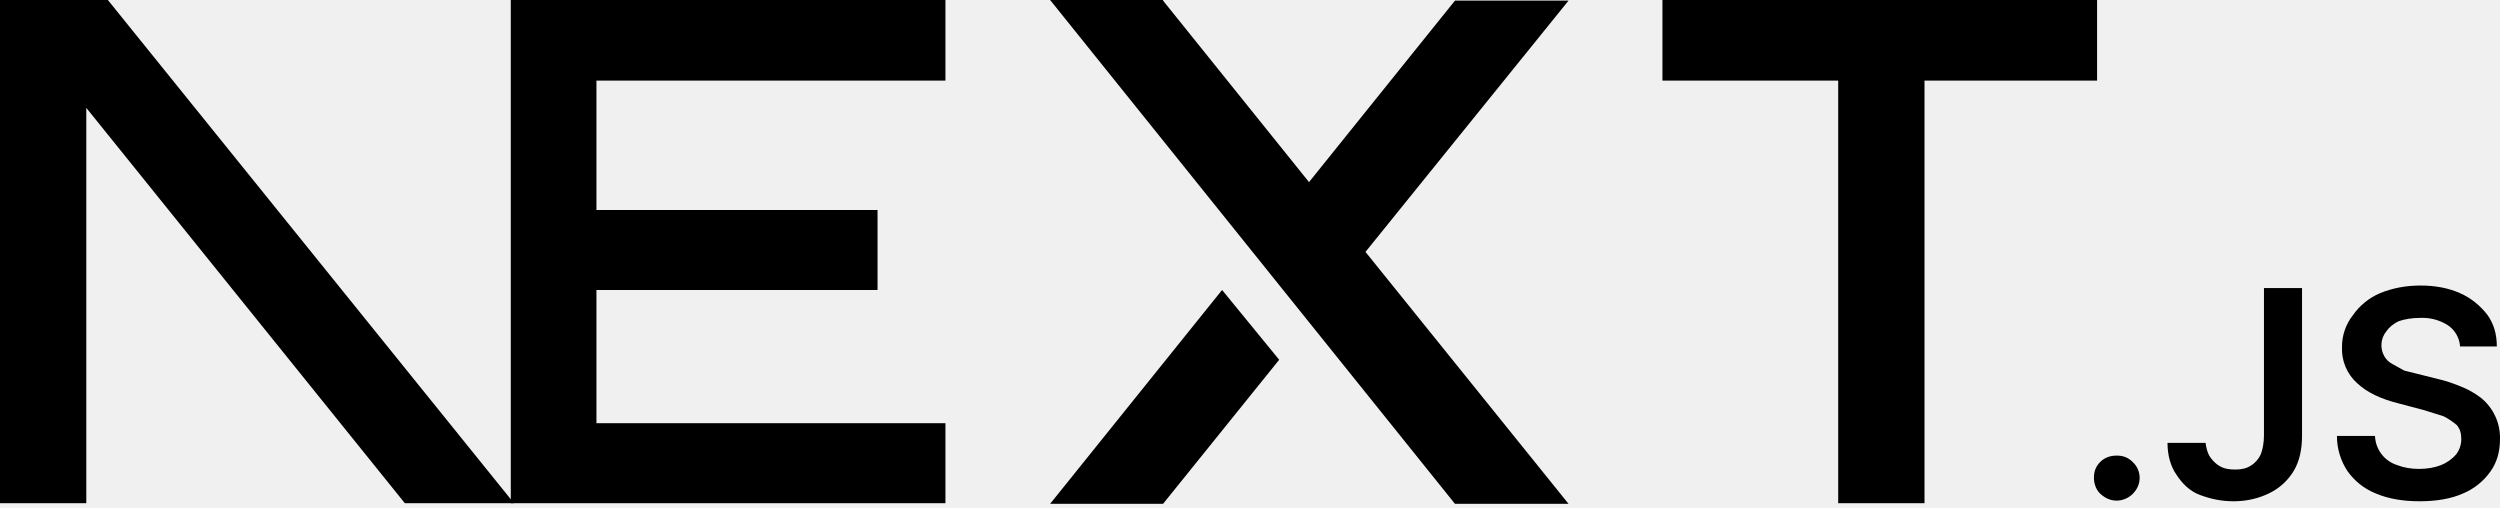
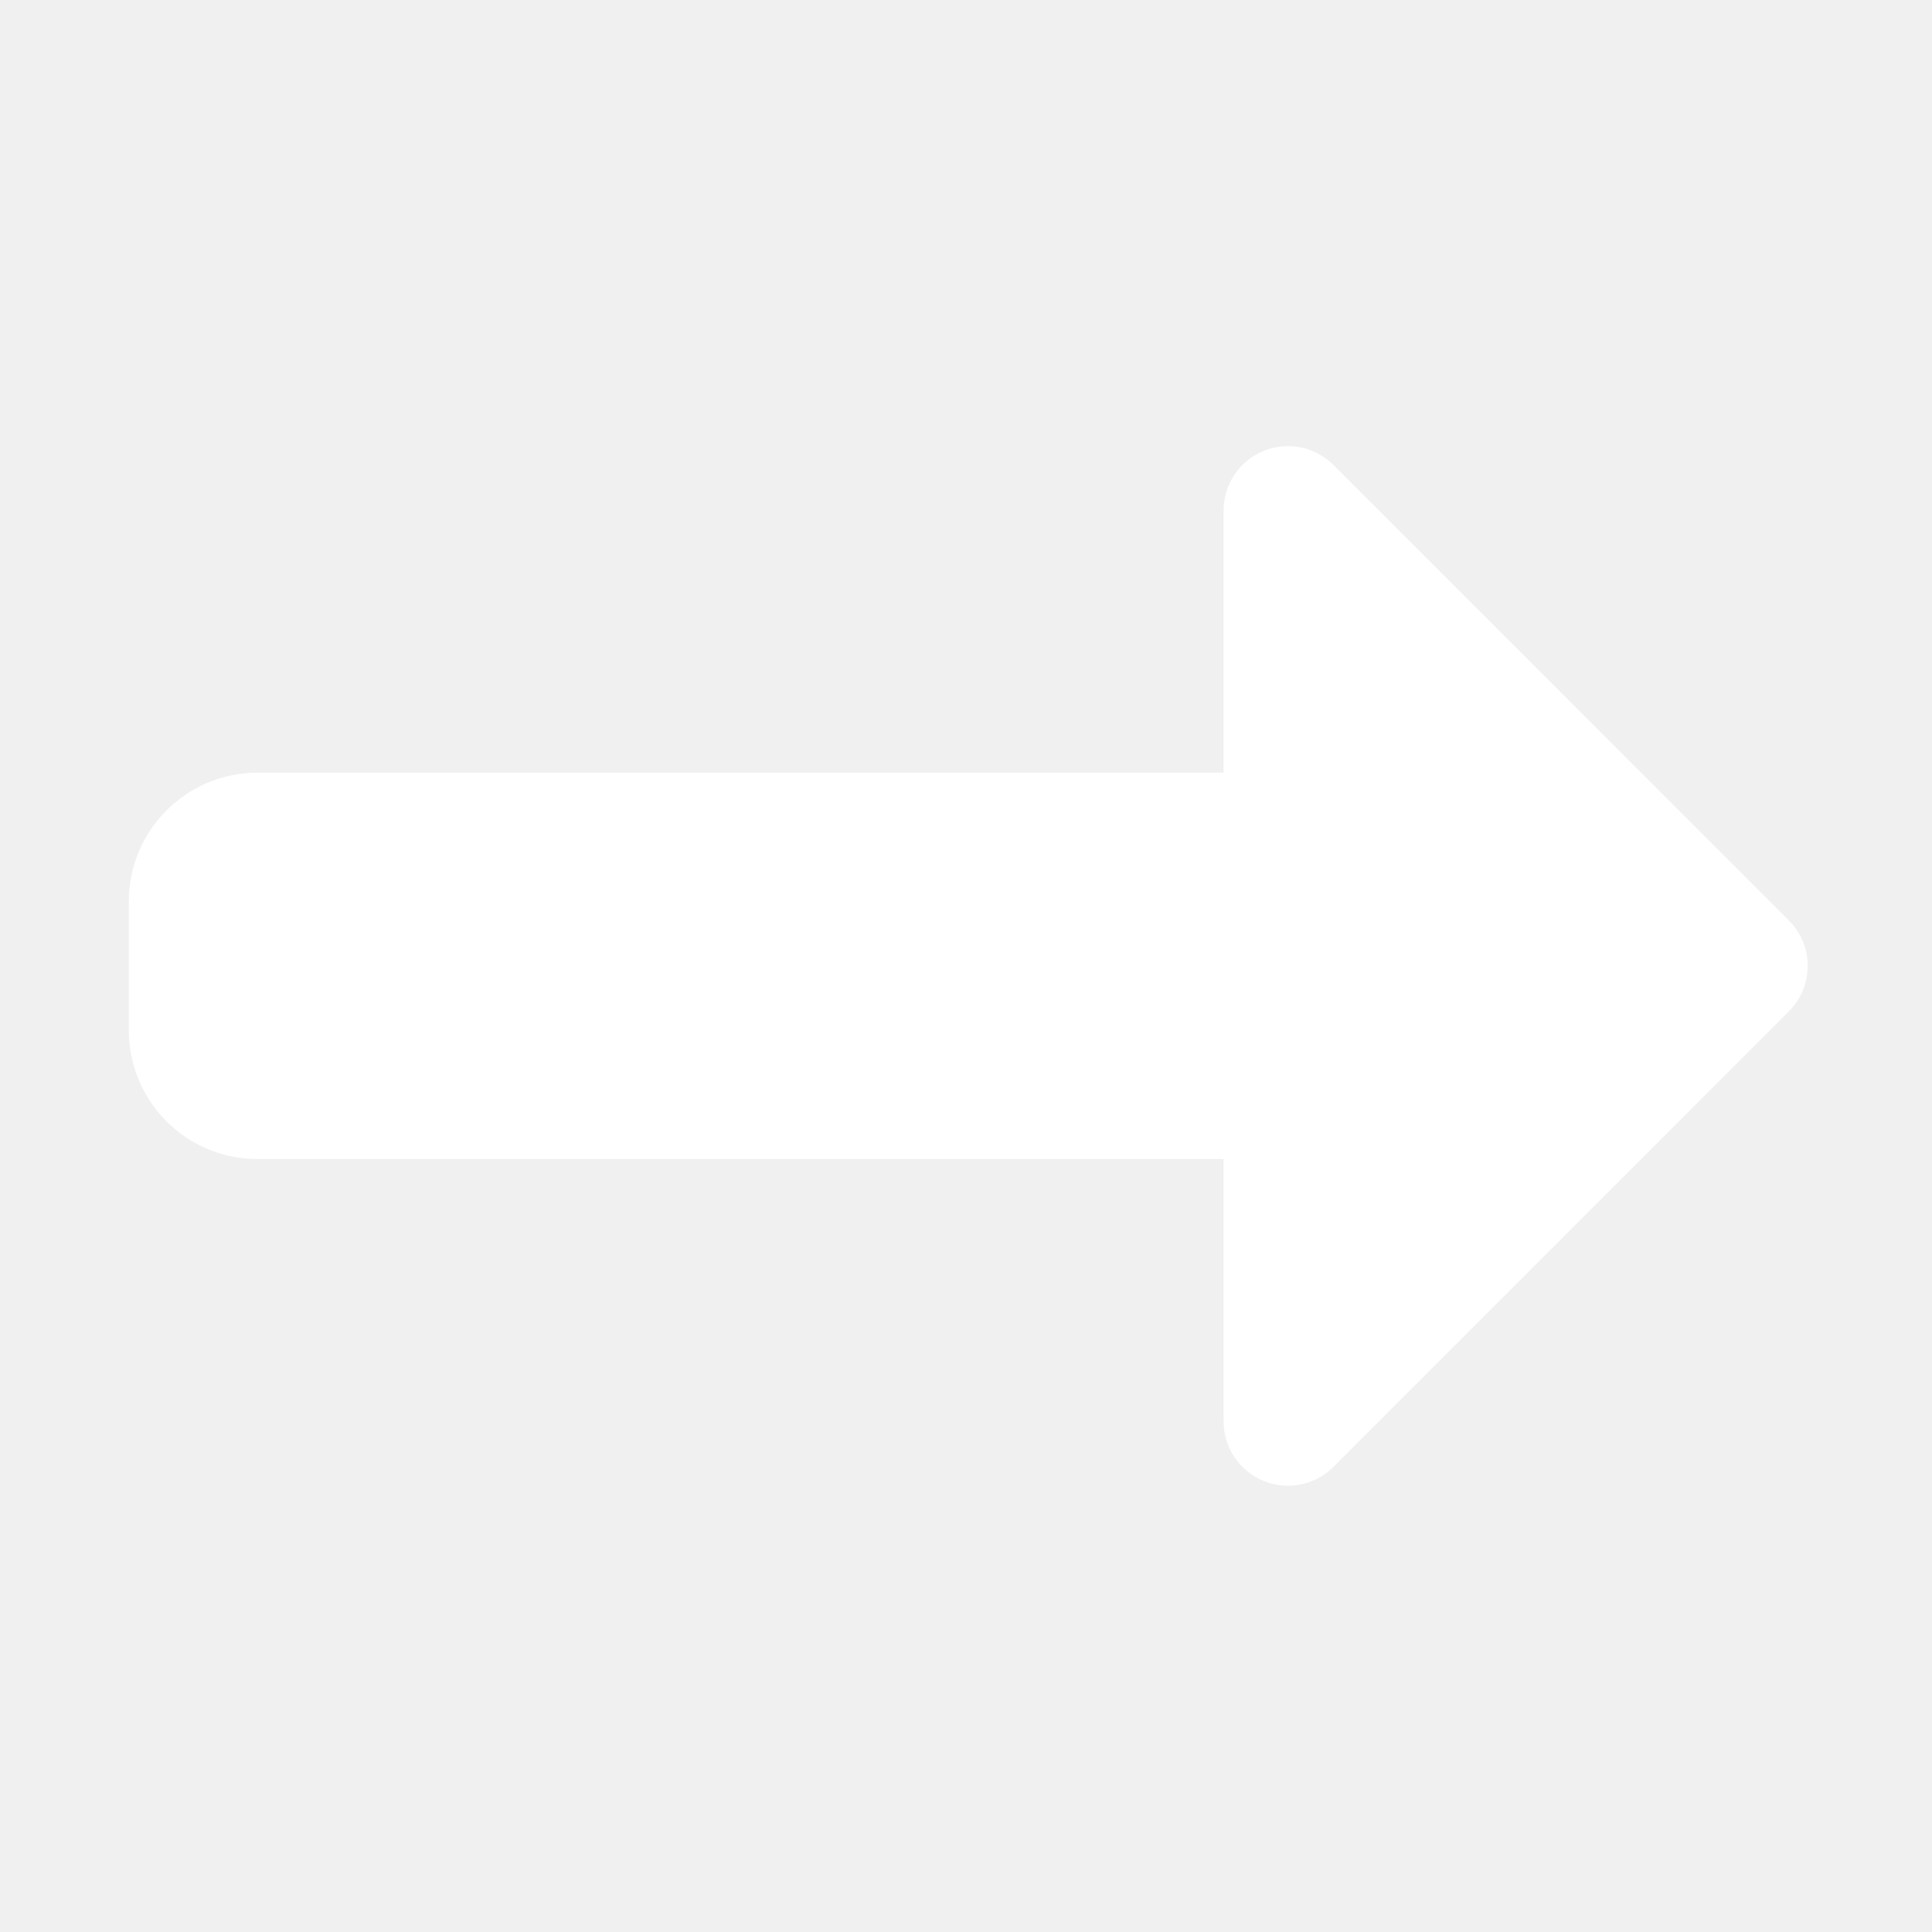
- <svg xmlns="http://www.w3.org/2000/svg" fill="none" viewBox="0 0 394 80">
-   <path fill="#000" d="M262 0h68.5v12.7h-27.2v66.6h-13.6V12.7H262V0ZM149 0v12.7H94v20.4h44.3v12.6H94v21h55v12.6H80.5V0h68.7zm34.3 0h-17.8l63.8 79.4h17.9l-32-39.7 32-39.6h-17.9l-23 28.6-23-28.6zm18.3 56.7-9-11-27.1 33.7h17.8l18.3-22.7z" />
-   <path fill="#000" d="M81 79.3 17 0H0v79.3h13.6V17l50.2 62.3H81Zm252.6-.4c-1 0-1.8-.4-2.5-1s-1.1-1.6-1.1-2.6.3-1.8 1-2.5 1.6-1 2.6-1 1.8.3 2.5 1a3.4 3.4 0 0 1 .6 4.3 3.7 3.7 0 0 1-3 1.8zm23.2-33.5h6v23.3c0 2.1-.4 4-1.3 5.5a9.1 9.1 0 0 1-3.8 3.5c-1.6.8-3.5 1.3-5.7 1.3-2 0-3.7-.4-5.3-1s-2.8-1.8-3.7-3.2c-.9-1.3-1.4-3-1.4-5h6c.1.8.3 1.6.7 2.2s1 1.2 1.6 1.5c.7.4 1.5.5 2.4.5 1 0 1.8-.2 2.4-.6a4 4 0 0 0 1.6-1.8c.3-.8.5-1.8.5-3V45.5zm30.9 9.1a4.4 4.4 0 0 0-2-3.3 7.5 7.5 0 0 0-4.3-1.1c-1.3 0-2.4.2-3.3.5-.9.4-1.6 1-2 1.6a3.5 3.5 0 0 0-.3 4c.3.5.7.9 1.3 1.2l1.8 1 2 .5 3.2.8c1.3.3 2.5.7 3.7 1.2a13 13 0 0 1 3.2 1.8 8.1 8.1 0 0 1 3 6.5c0 2-.5 3.7-1.5 5.1a10 10 0 0 1-4.4 3.5c-1.8.8-4.1 1.2-6.8 1.2-2.6 0-4.9-.4-6.8-1.2-2-.8-3.4-2-4.5-3.5a10 10 0 0 1-1.7-5.6h6a5 5 0 0 0 3.5 4.6c1 .4 2.2.6 3.4.6 1.3 0 2.5-.2 3.5-.6 1-.4 1.8-1 2.4-1.7a4 4 0 0 0 .8-2.4c0-.9-.2-1.6-.7-2.2a11 11 0 0 0-2.1-1.4l-3.2-1-3.8-1c-2.8-.7-5-1.7-6.6-3.2a7.2 7.2 0 0 1-2.4-5.7 8 8 0 0 1 1.7-5 10 10 0 0 1 4.3-3.5c2-.8 4-1.2 6.4-1.2 2.3 0 4.4.4 6.2 1.2 1.8.8 3.2 2 4.3 3.4 1 1.4 1.5 3 1.5 5h-5.8z" />
+ <svg xmlns="http://www.w3.org/2000/svg" viewBox="0 0 30 30">
+   <path d="M20 6.928C19.871 6.928 19.741 6.952 19.617 7.004C19.243 7.158 19 7.524 19 7.928L19 11.998L4 11.998C2.895 11.998 2 12.893 2 13.998L2 15.998C2 17.103 2.895 17.998 4 17.998L19 17.998L19 22.07C19 22.474 19.243 22.84 19.617 22.994C19.991 23.15 20.42 23.063 20.707 22.777L27.777 15.705C28.168 15.314 28.168 14.684 27.777 14.293L20.707 7.221C20.516 7.03 20.26 6.928 20 6.928 z" fill="#FFFFFF" />
</svg>
